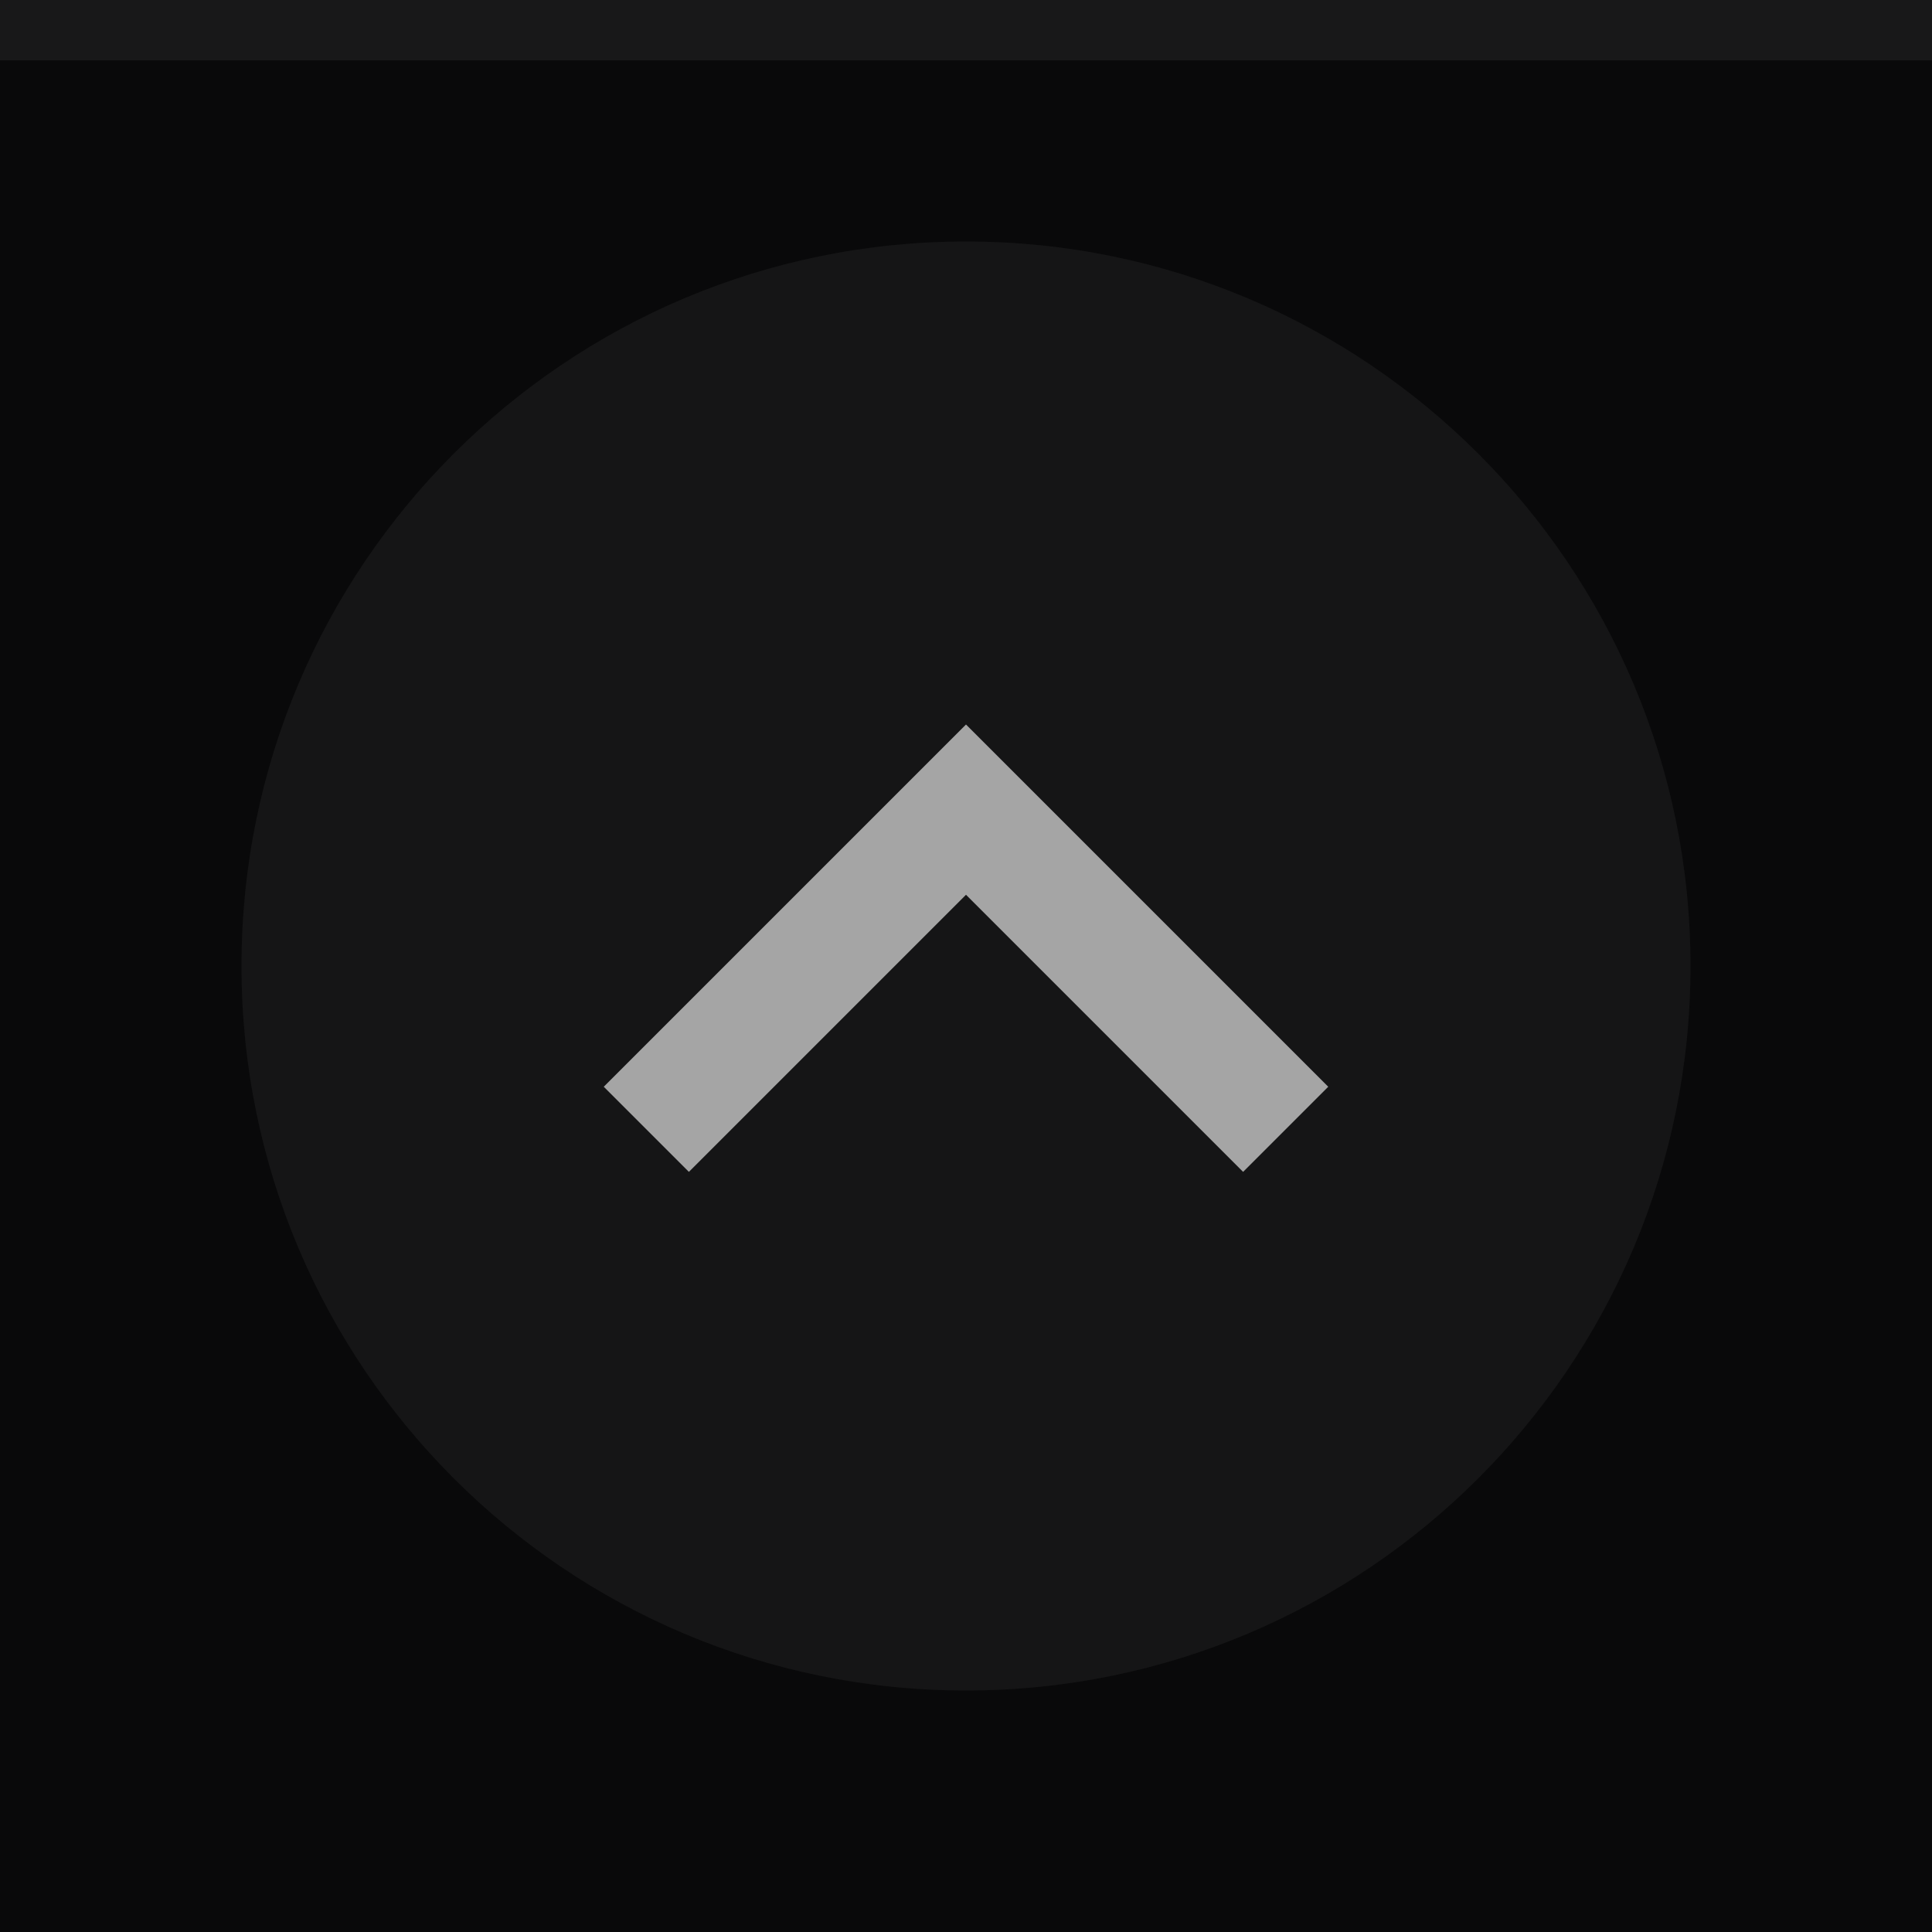
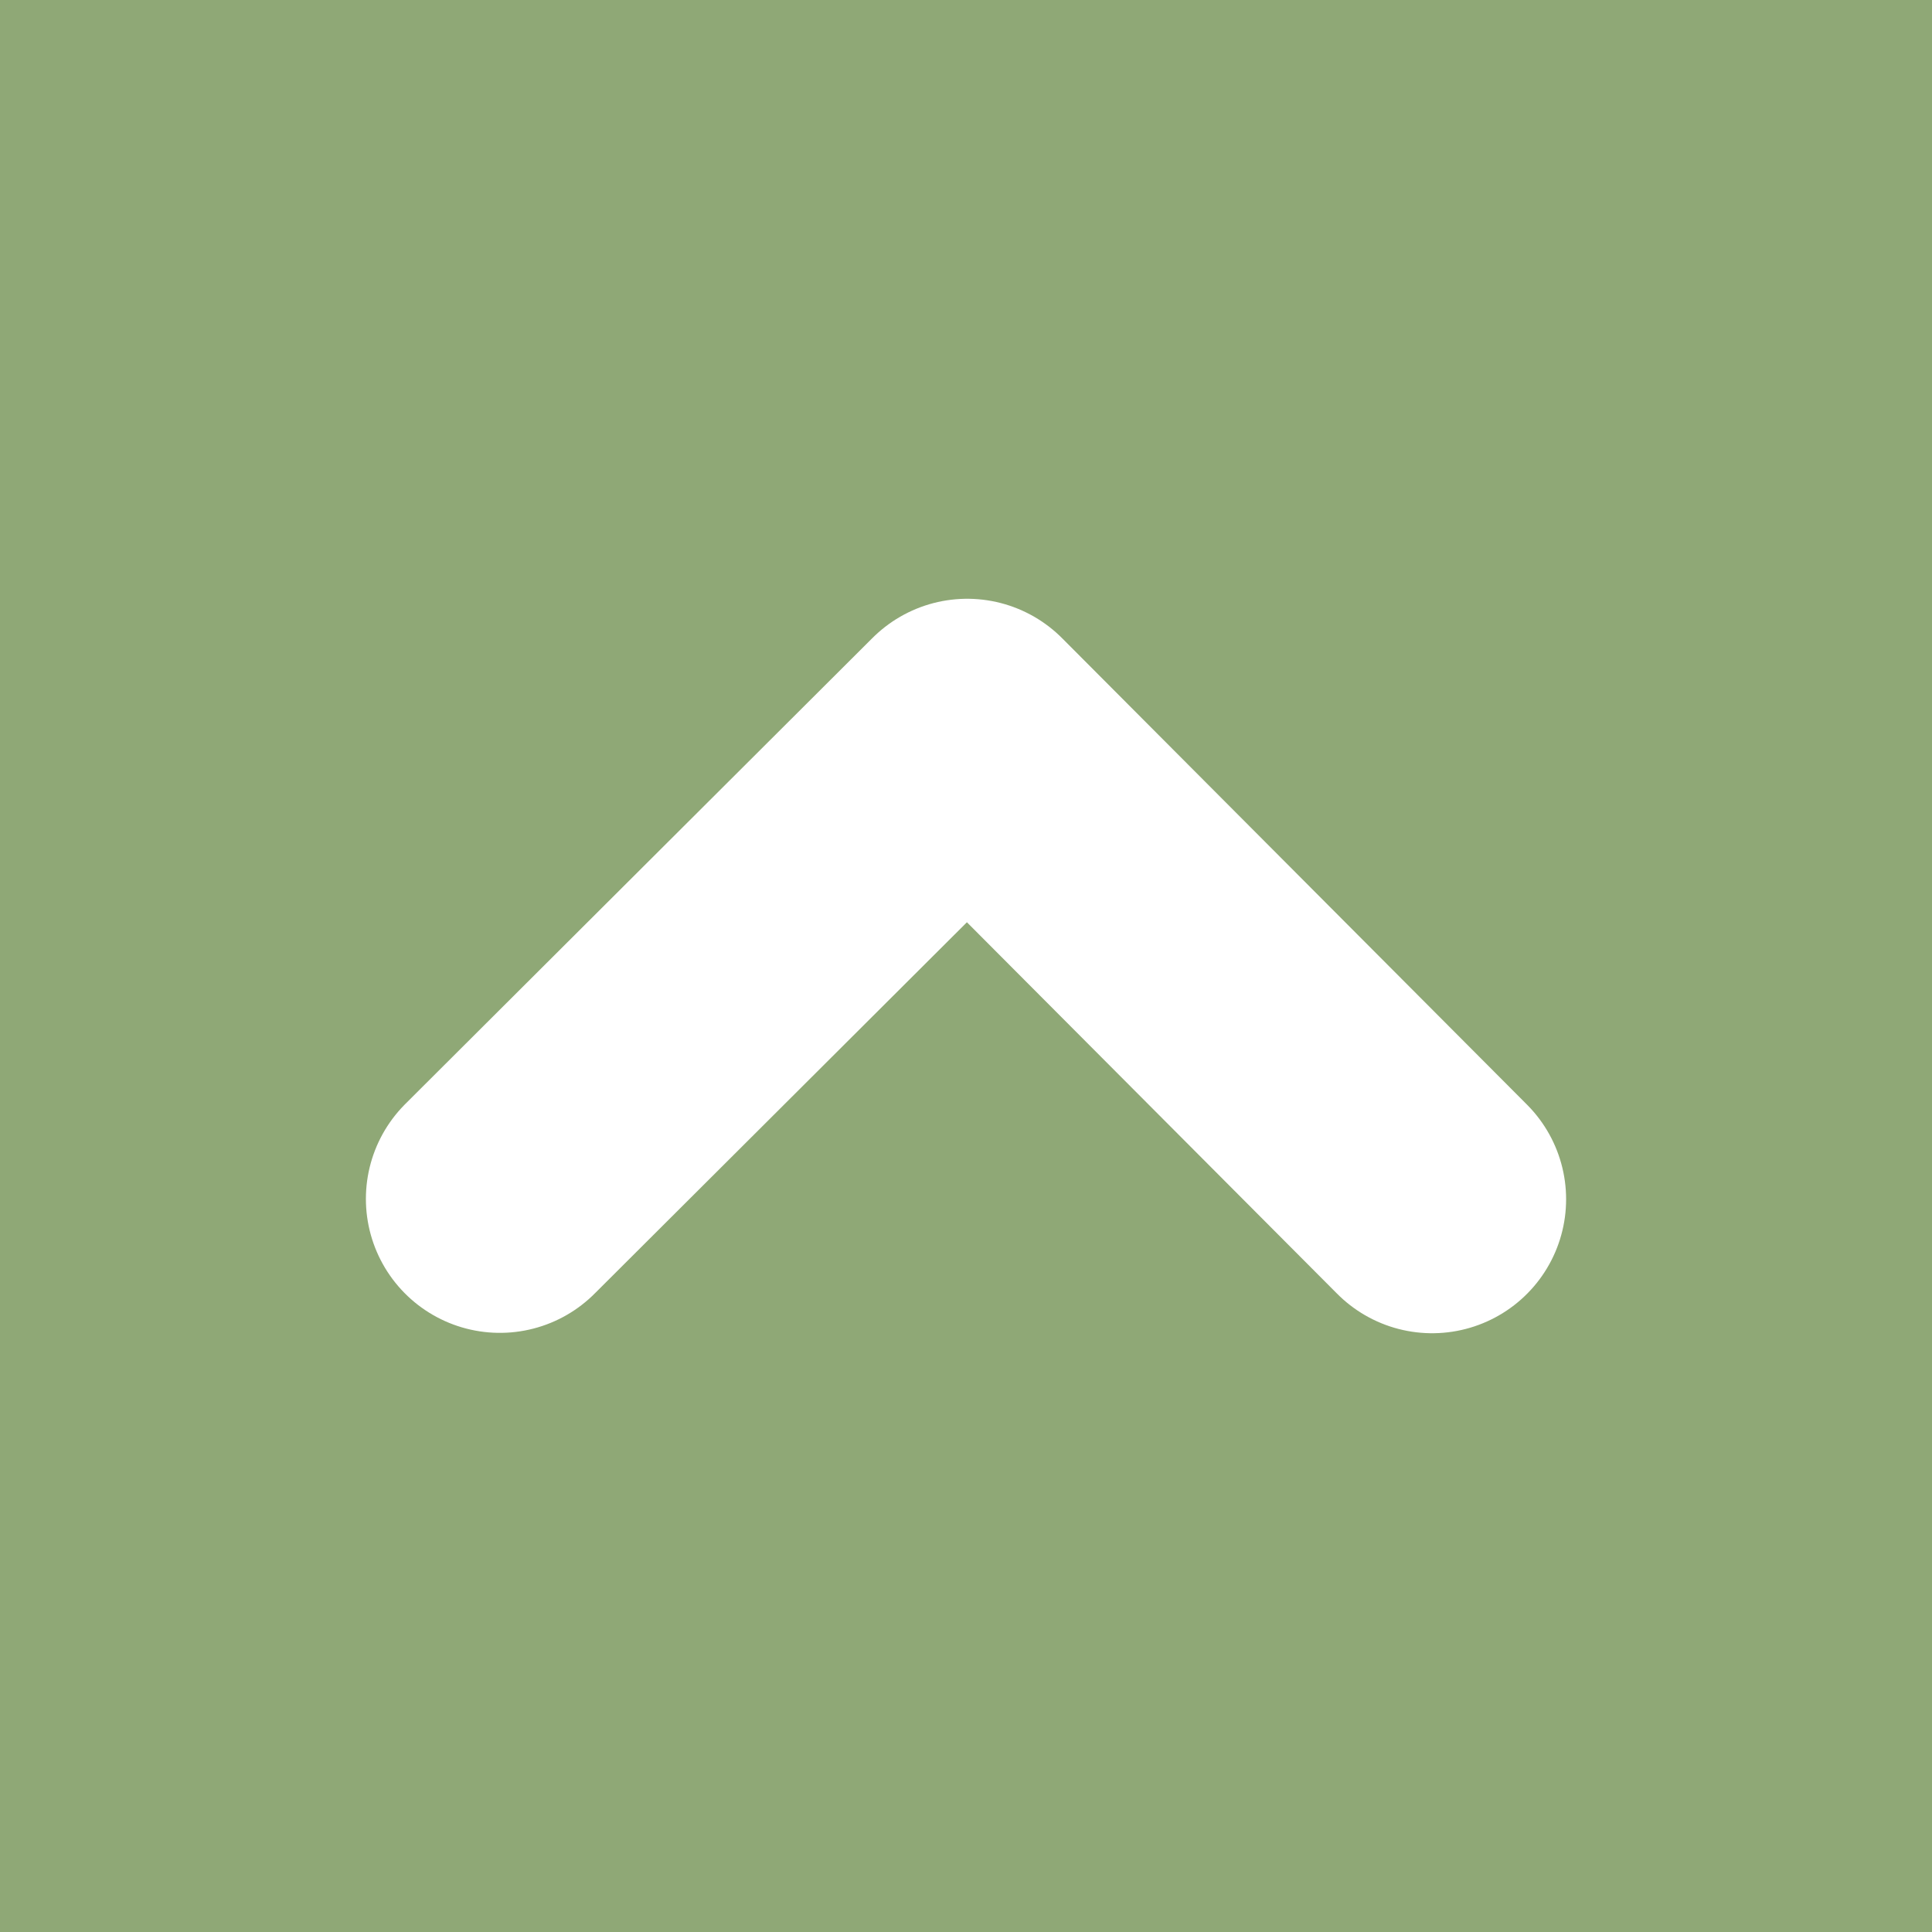
- <svg xmlns="http://www.w3.org/2000/svg" width="24" height="24" viewBox="0 0 24 24" version="1.1" id="svg5999">
-   <defs id="defs6003" />
-   <rect width="24" height="24" fill="#09090a" id="rect5989" x="0" y="0" style="stroke-width:0.75" />
-   <rect width="24" height="0.75" fill="#a5a5a5" fill-opacity="0.1" id="rect5991" x="0" y="0" style="stroke-width:0.75" />
-   <g fill="#a5a5a5" id="g5997" transform="scale(0.75)">
-     <circle cx="16" cy="16" r="12" opacity="0.08" id="circle5993" />
-     <path d="M 10,18 11.41,19.41 16,14.82 20.59,19.41 22,18 16,12 Z" id="path5995" />
-   </g>
+ <svg xmlns="http://www.w3.org/2000/svg" width="26" height="26" viewBox="0 0 26 26" version="1.1" id="svg2787">
+   <defs id="defs2791" />
+   <rect width="26" height="26" fill="#09090a" id="rect1342" style="fill:#8fa876;fill-opacity:1;stroke-width:0.812" x="-4.9999997e-08" y="-1.3880339e-07" />
+   <g aria-label="X" transform="matrix(1.071964,0,0,0.9328676,0.08117556,0.04628694)" id="text1799" style="font-weight:bold;font-size:15.652px;line-height:1.25;-inkscape-font-specification:'sans-serif, Bold';stroke-width:0.391" />
+   <path style="fill:none;fill-rule:evenodd;stroke:#ffffff;stroke-width:3.606;stroke-linecap:round;stroke-linejoin:round;stroke-dasharray:none;stroke-dashoffset:90.746;paint-order:stroke fill markers" d="M 19.273,16.139 13.016,9.861 6.727,16.134" id="path778" />
</svg>
